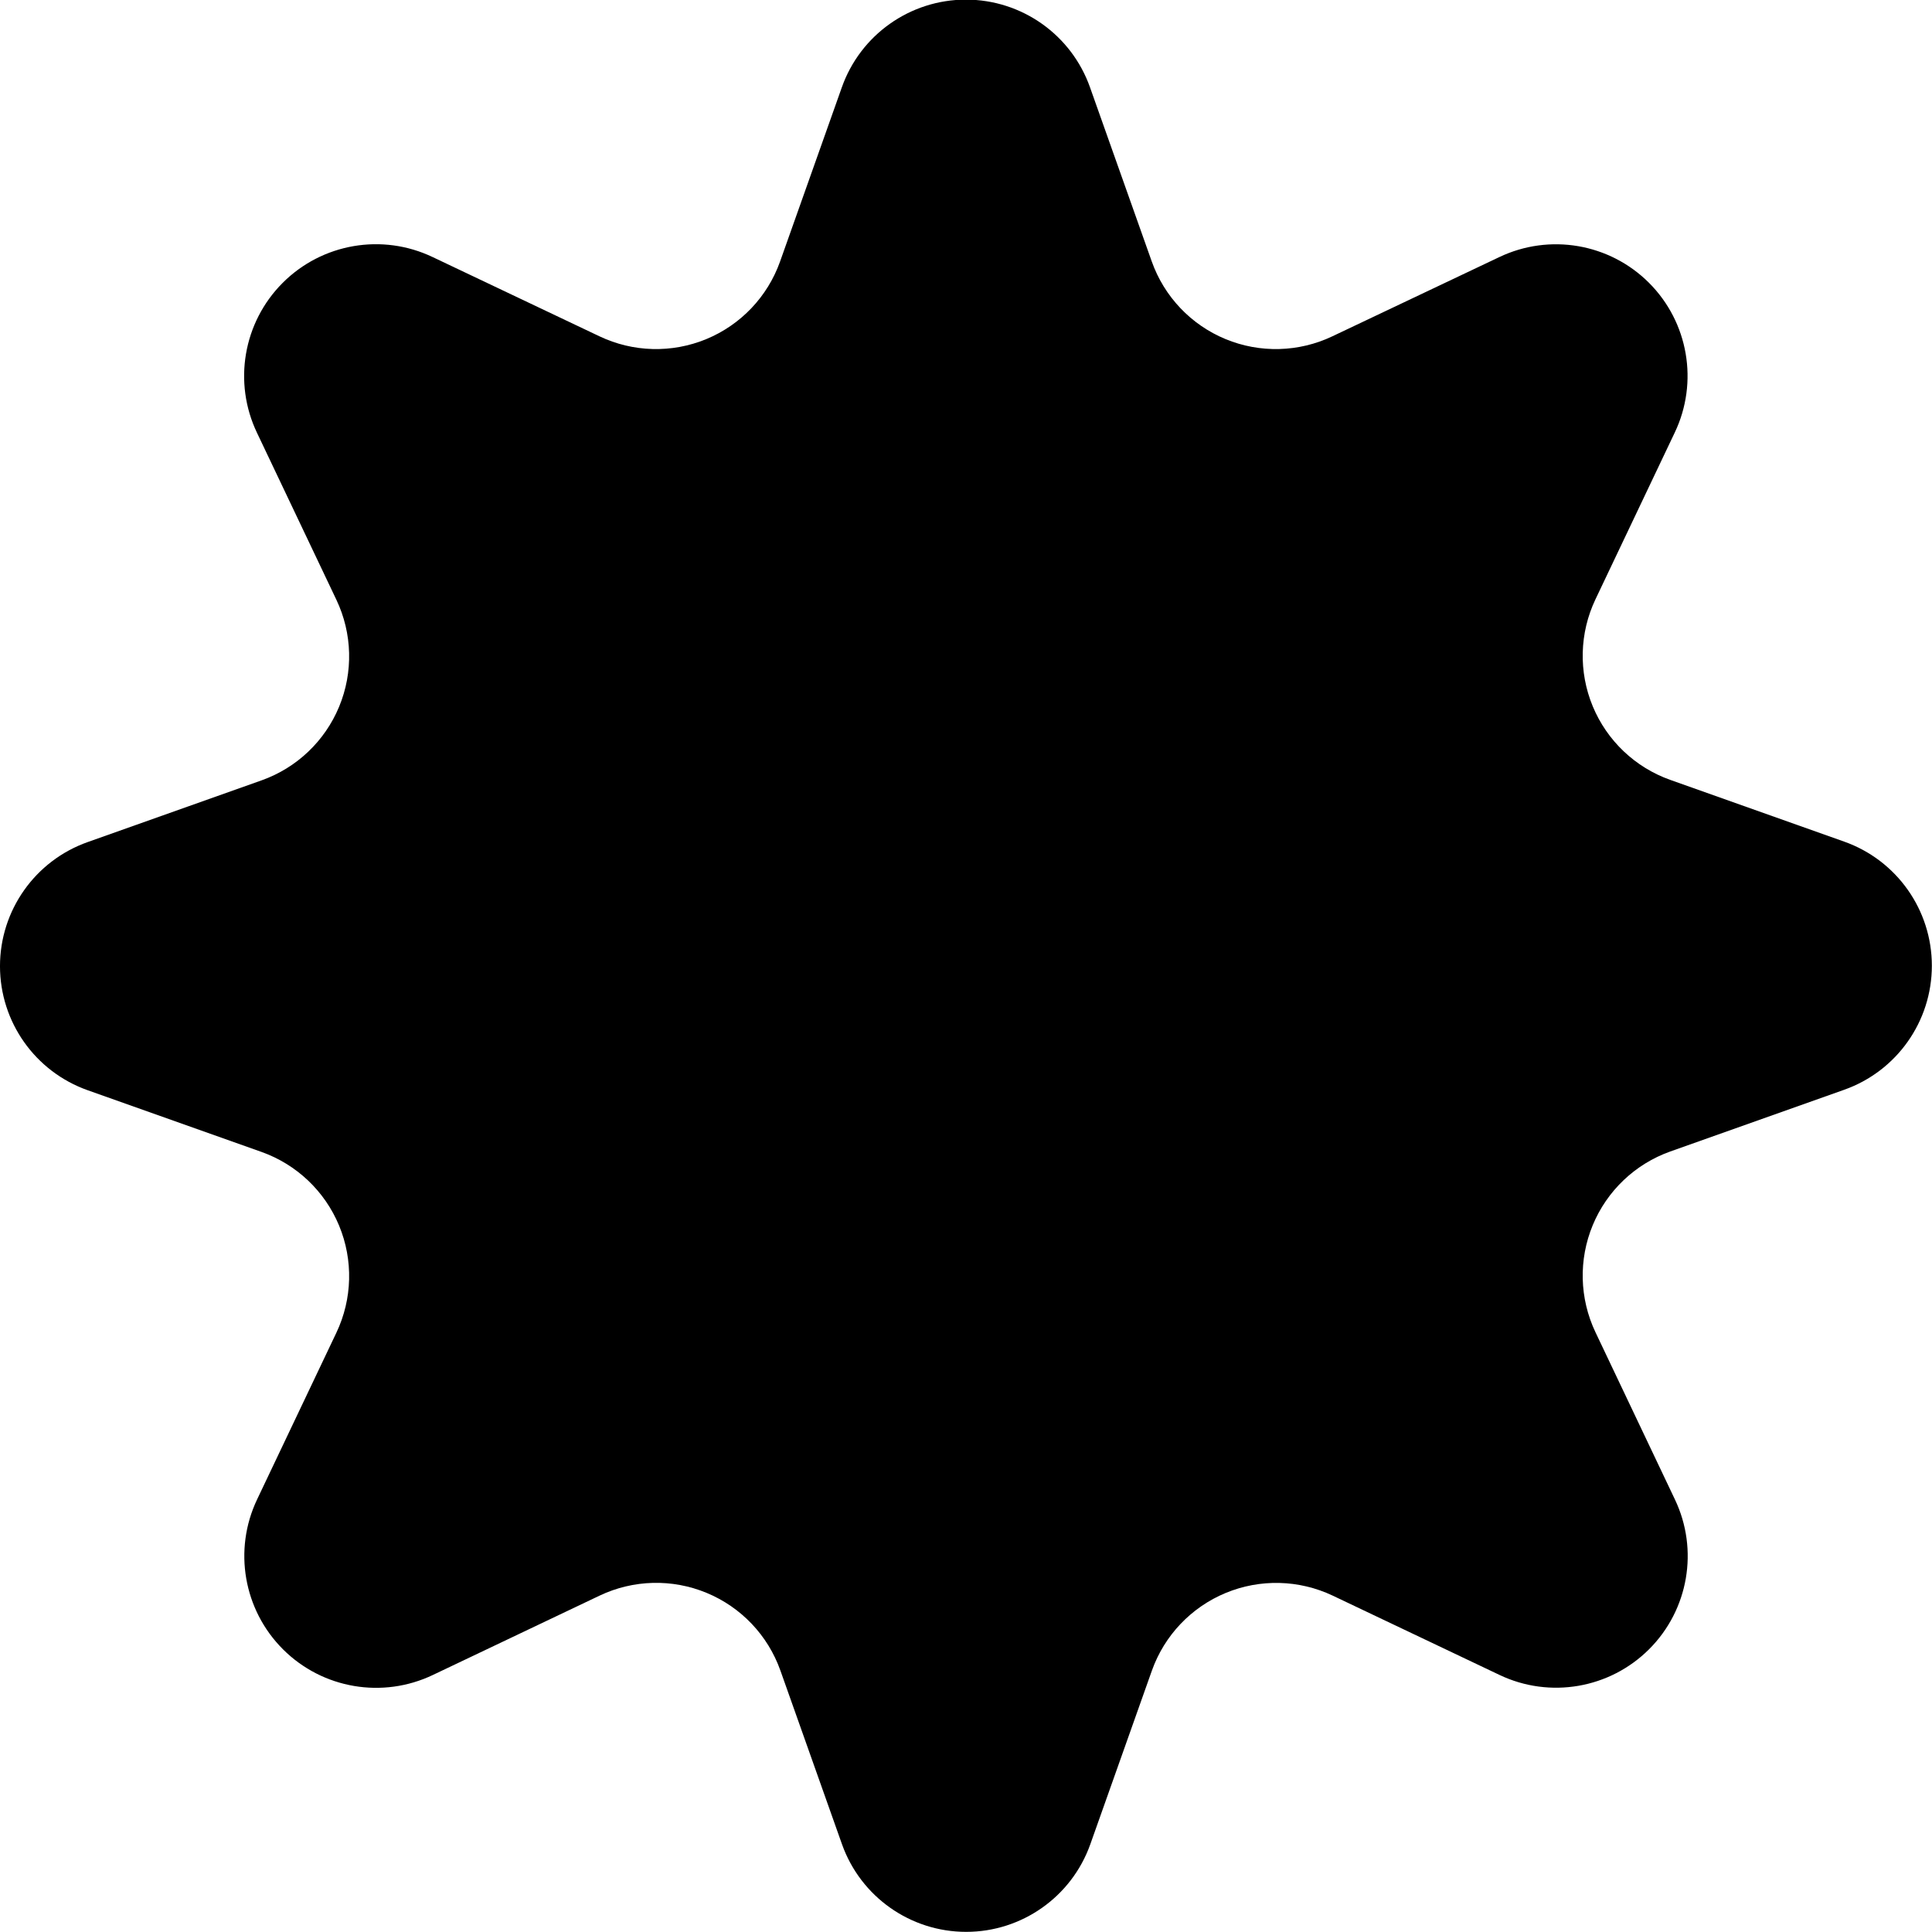
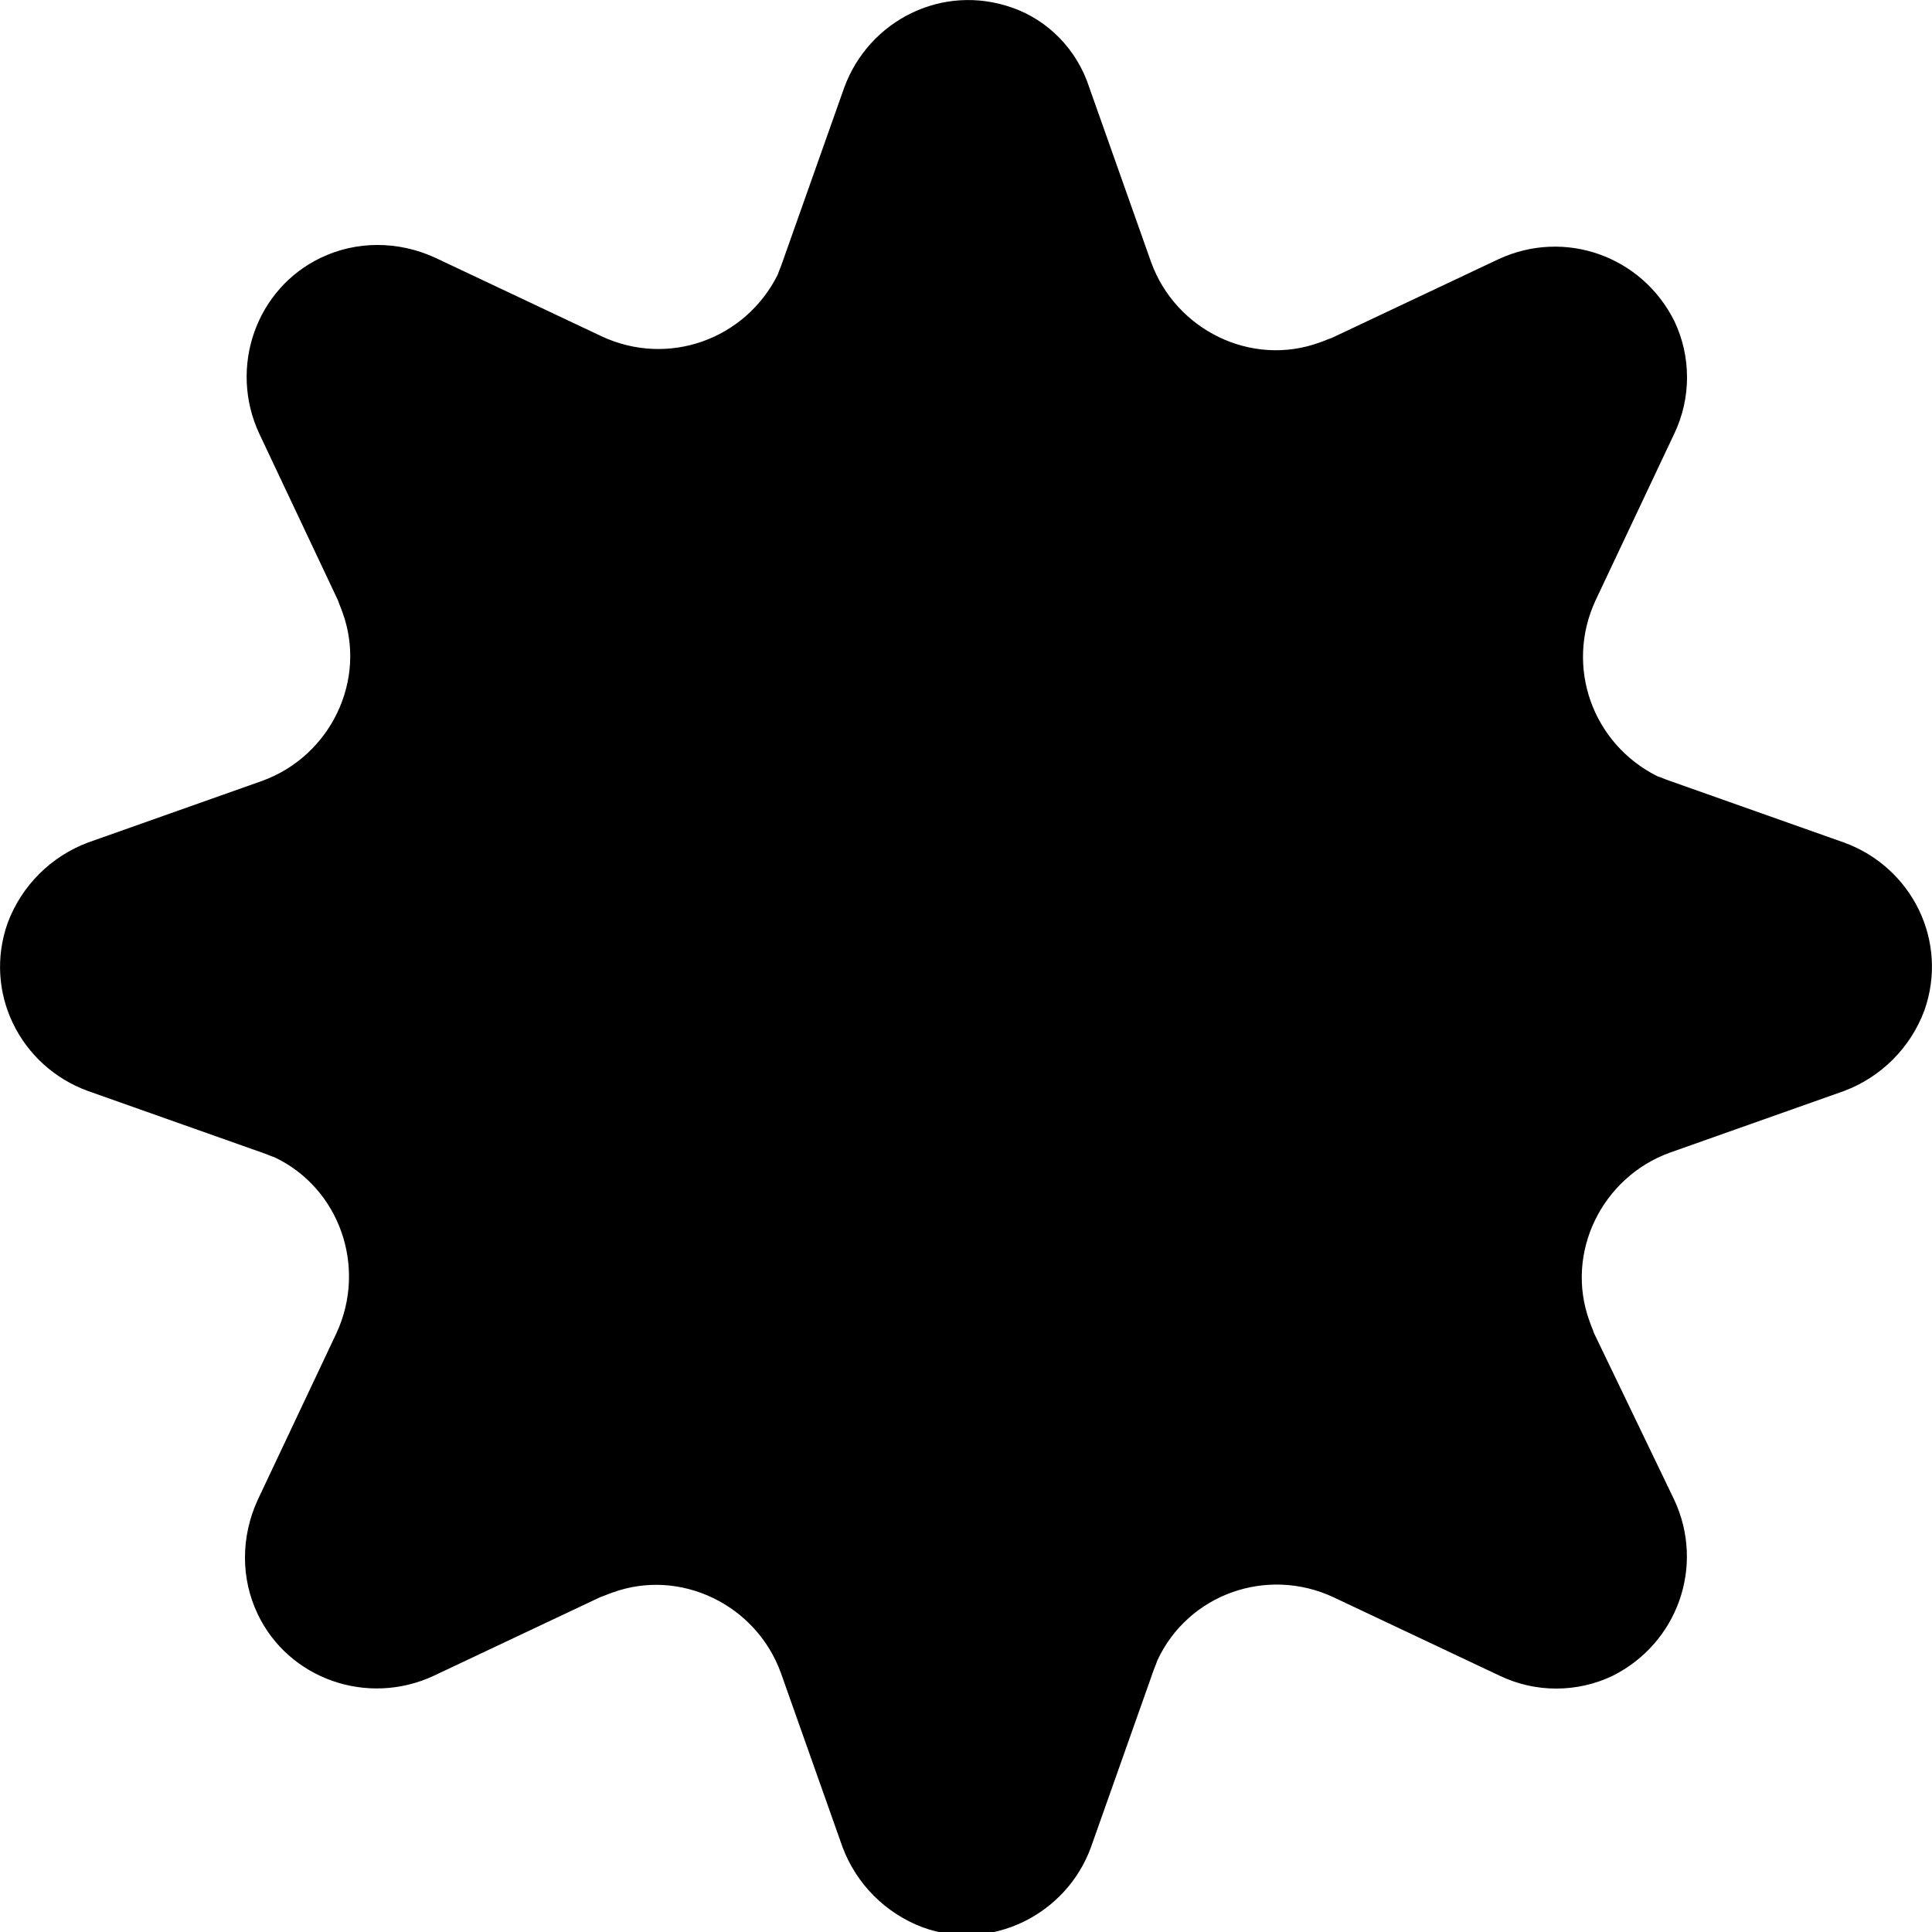
- <svg xmlns="http://www.w3.org/2000/svg" id="Layer_1" data-name="Layer 1" viewBox="0 0 125.2 125.2">
-   <path d="M127.9,256.5l4,11.28a8.53,8.53,0,0,0,11.71,4.84l10.81-5.13a8.53,8.53,0,0,1,11.37,11.37l-5.14,10.81a8.53,8.53,0,0,0,4.85,11.7l11.27,4a8.53,8.53,0,0,1,0,16.08l-11.27,4a8.54,8.54,0,0,0-4.85,11.71L165.8,348a8.53,8.53,0,0,1-11.37,11.37l-10.81-5.14a8.55,8.55,0,0,0-11.71,4.85l-4,11.28a8.54,8.54,0,0,1-16.08,0l-4-11.28a8.54,8.54,0,0,0-11.71-4.85l-10.8,5.14A8.54,8.54,0,0,1,73.92,348l5.14-10.81a8.54,8.54,0,0,0-4.85-11.71l-11.27-4a8.53,8.53,0,0,1,0-16.08l11.27-4a8.53,8.53,0,0,0,4.85-11.7l-5.14-10.81A8.54,8.54,0,0,1,85.3,267.49l10.8,5.13a8.53,8.53,0,0,0,11.71-4.84l4-11.28A8.53,8.53,0,0,1,127.9,256.5Z" transform="translate(-57.26 -250.83)" />
+ <svg xmlns="http://www.w3.org/2000/svg" version="1.1" id="Layer_1" x="0px" y="0px" viewBox="0 0 125.2 125.2" style="enable-background:new 0 0 125.2 125.2;" xml:space="preserve">
+   <path class="st0" d="M70.6,5.7l4,11.3c1.6,4.4,6.5,6.8,10.9,5.2c0.3-0.1,0.5-0.2,0.8-0.3l10.8-5.1c4.3-2,9.3-0.2,11.4,4  c1.1,2.3,1.1,5,0,7.3l-5.1,10.8c-2,4.3-0.2,9.3,4,11.4c0.3,0.1,0.5,0.2,0.8,0.3l11.3,4c4.4,1.6,6.8,6.4,5.2,10.9  c-0.9,2.4-2.8,4.3-5.2,5.2l-11.3,4c-4.4,1.6-6.8,6.5-5.2,10.9c0.1,0.3,0.2,0.5,0.3,0.8l5.2,10.8c2,4.3,0.2,9.3-4,11.4  c-2.3,1.1-5,1.1-7.3,0l-10.8-5.1c-4.3-2-9.4-0.2-11.4,4.1c-0.1,0.3-0.2,0.5-0.3,0.8l-4,11.3c-1.6,4.4-6.5,6.8-10.9,5.2  c-2.4-0.9-4.3-2.8-5.2-5.2l-4-11.3c-1.6-4.4-6.5-6.8-10.9-5.2c-0.3,0.1-0.5,0.2-0.8,0.3l-10.8,5.1c-4.3,2-9.4,0.2-11.4-4  c-1.1-2.3-1.1-5,0-7.4l5.1-10.8c2-4.3,0.2-9.4-4-11.4c-0.3-0.1-0.5-0.2-0.8-0.3l-11.3-4c-4.4-1.6-6.8-6.4-5.2-10.9  c0.9-2.4,2.8-4.3,5.2-5.2l11.3-4c4.4-1.6,6.8-6.5,5.2-10.9c-0.1-0.3-0.2-0.5-0.3-0.8l-5.1-10.8c-2-4.3-0.2-9.4,4-11.4  c2.3-1.1,5-1.1,7.4,0l10.8,5.1c4.3,2,9.3,0.2,11.4-4c0.1-0.3,0.2-0.5,0.3-0.8l4-11.3c1.6-4.4,6.4-6.8,10.9-5.2  C67.9,1.3,69.8,3.2,70.6,5.7z" />
</svg>
